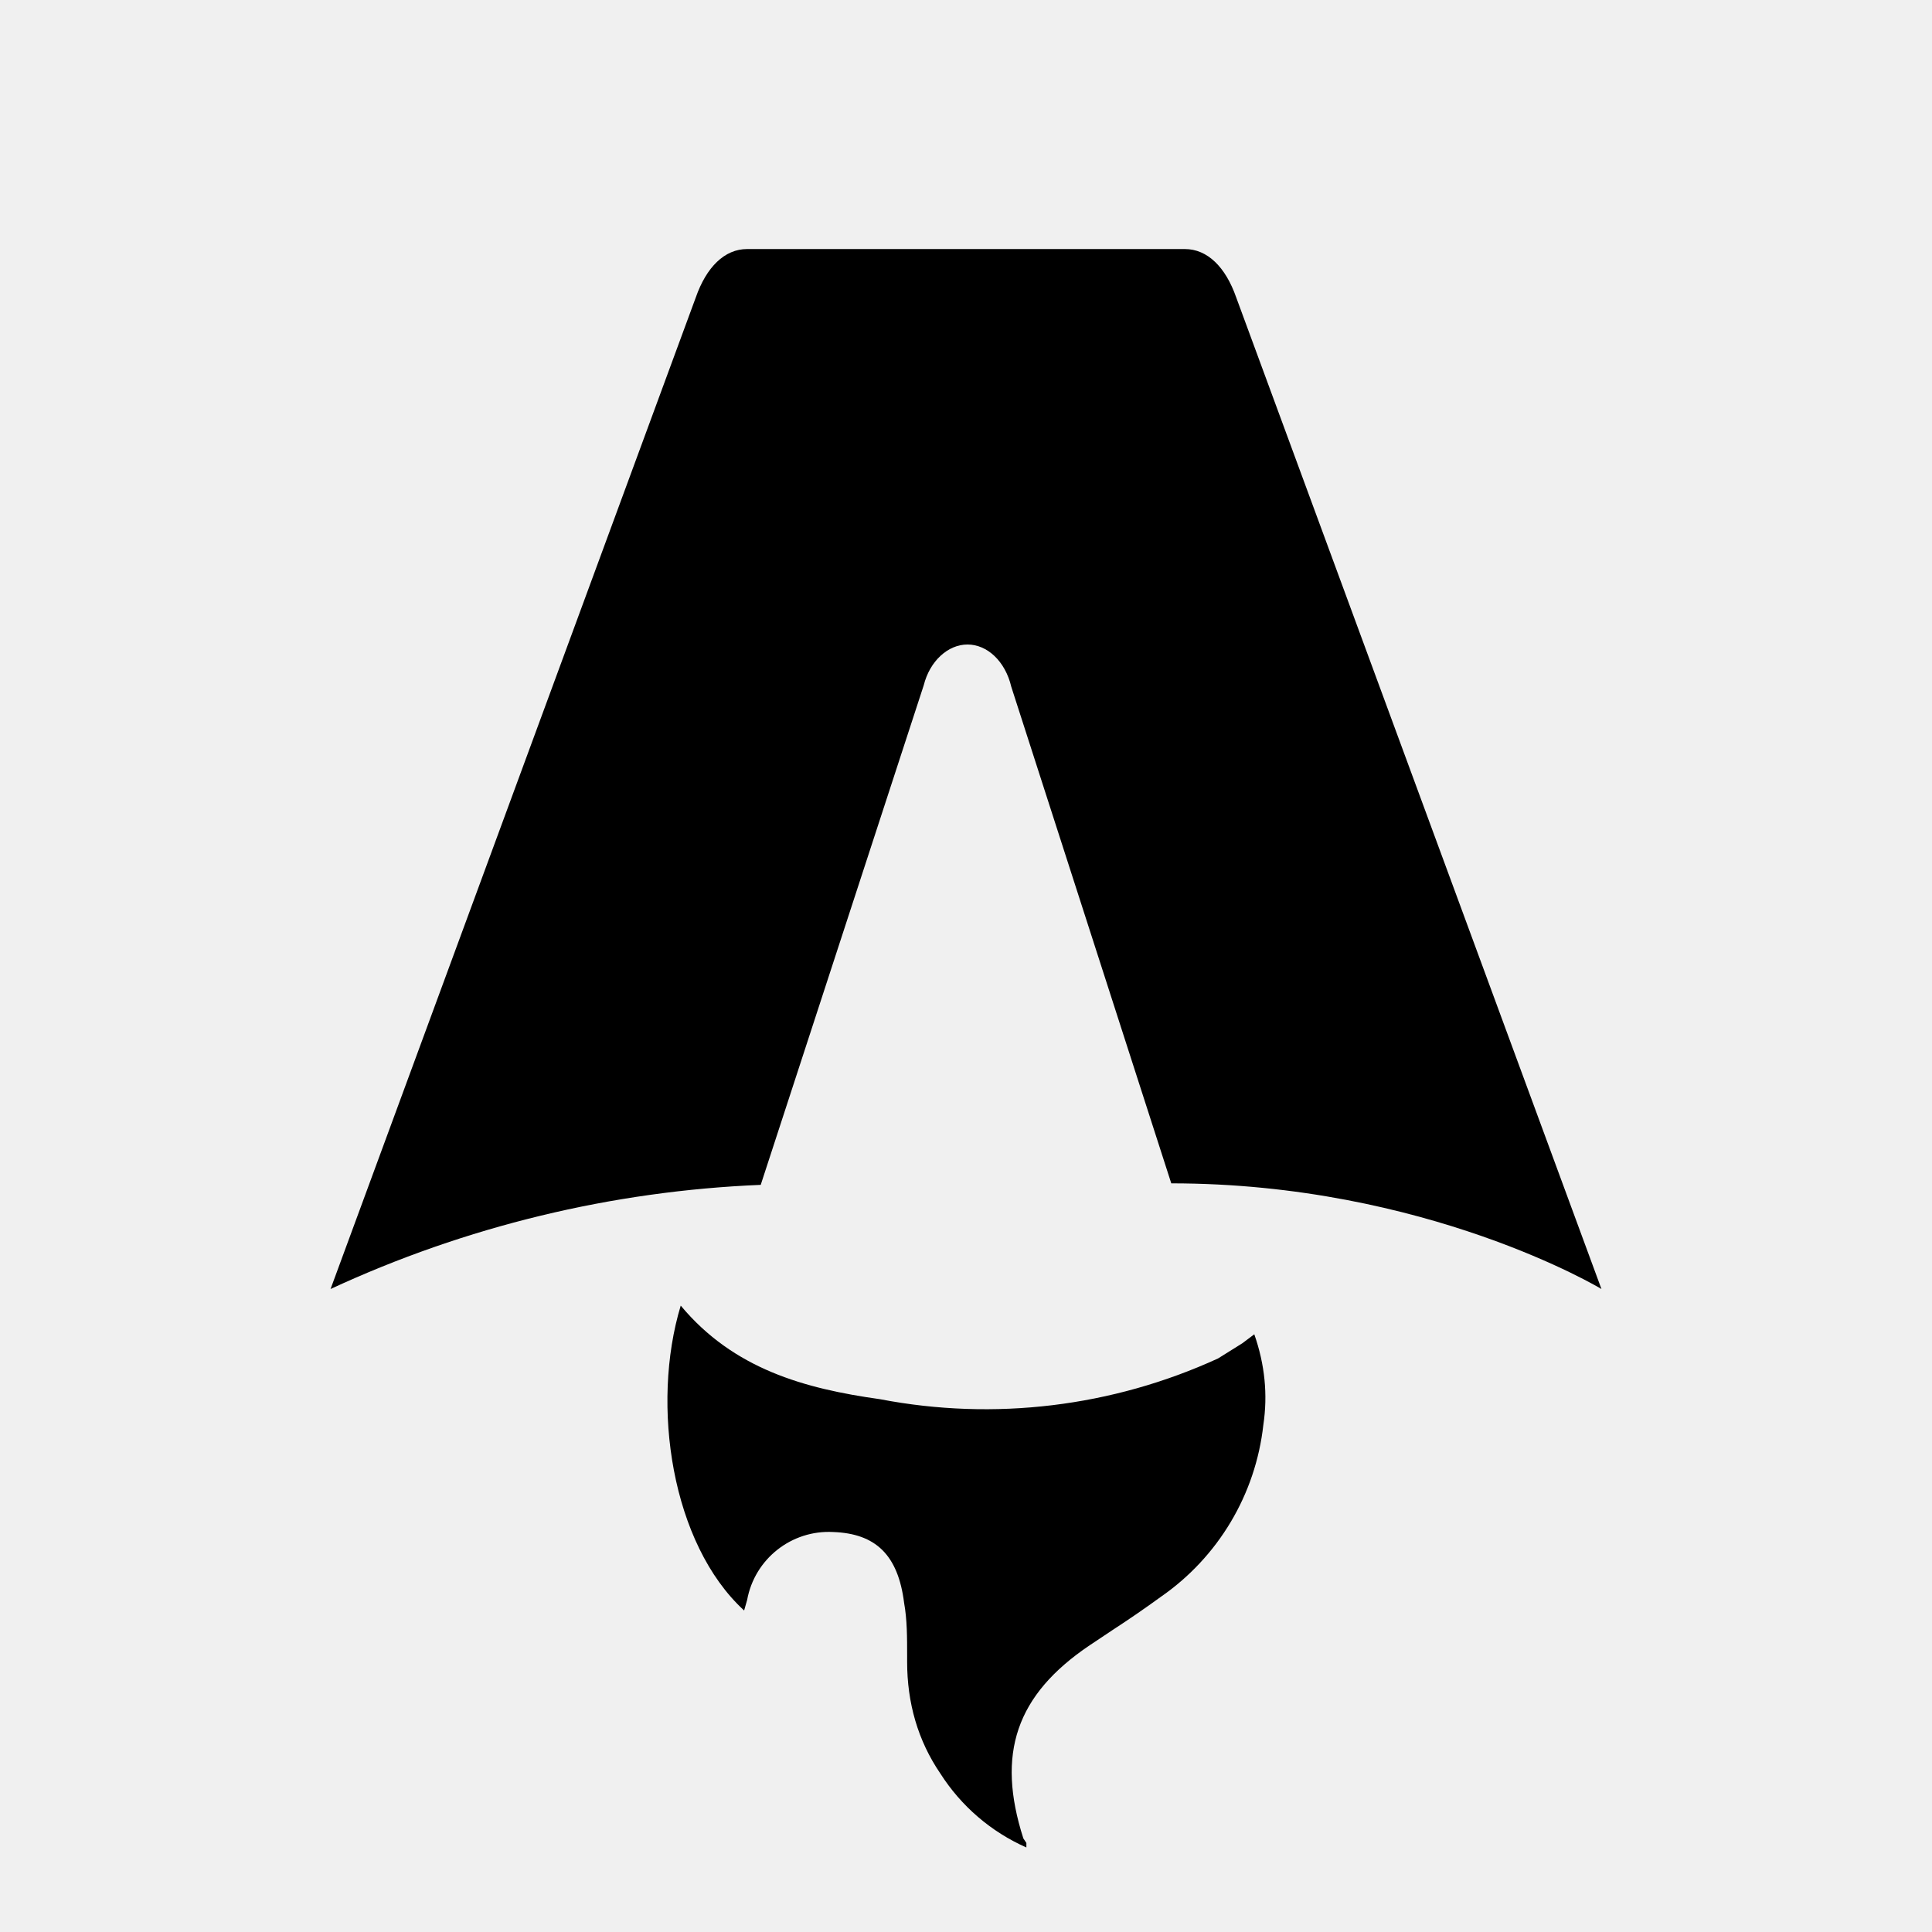
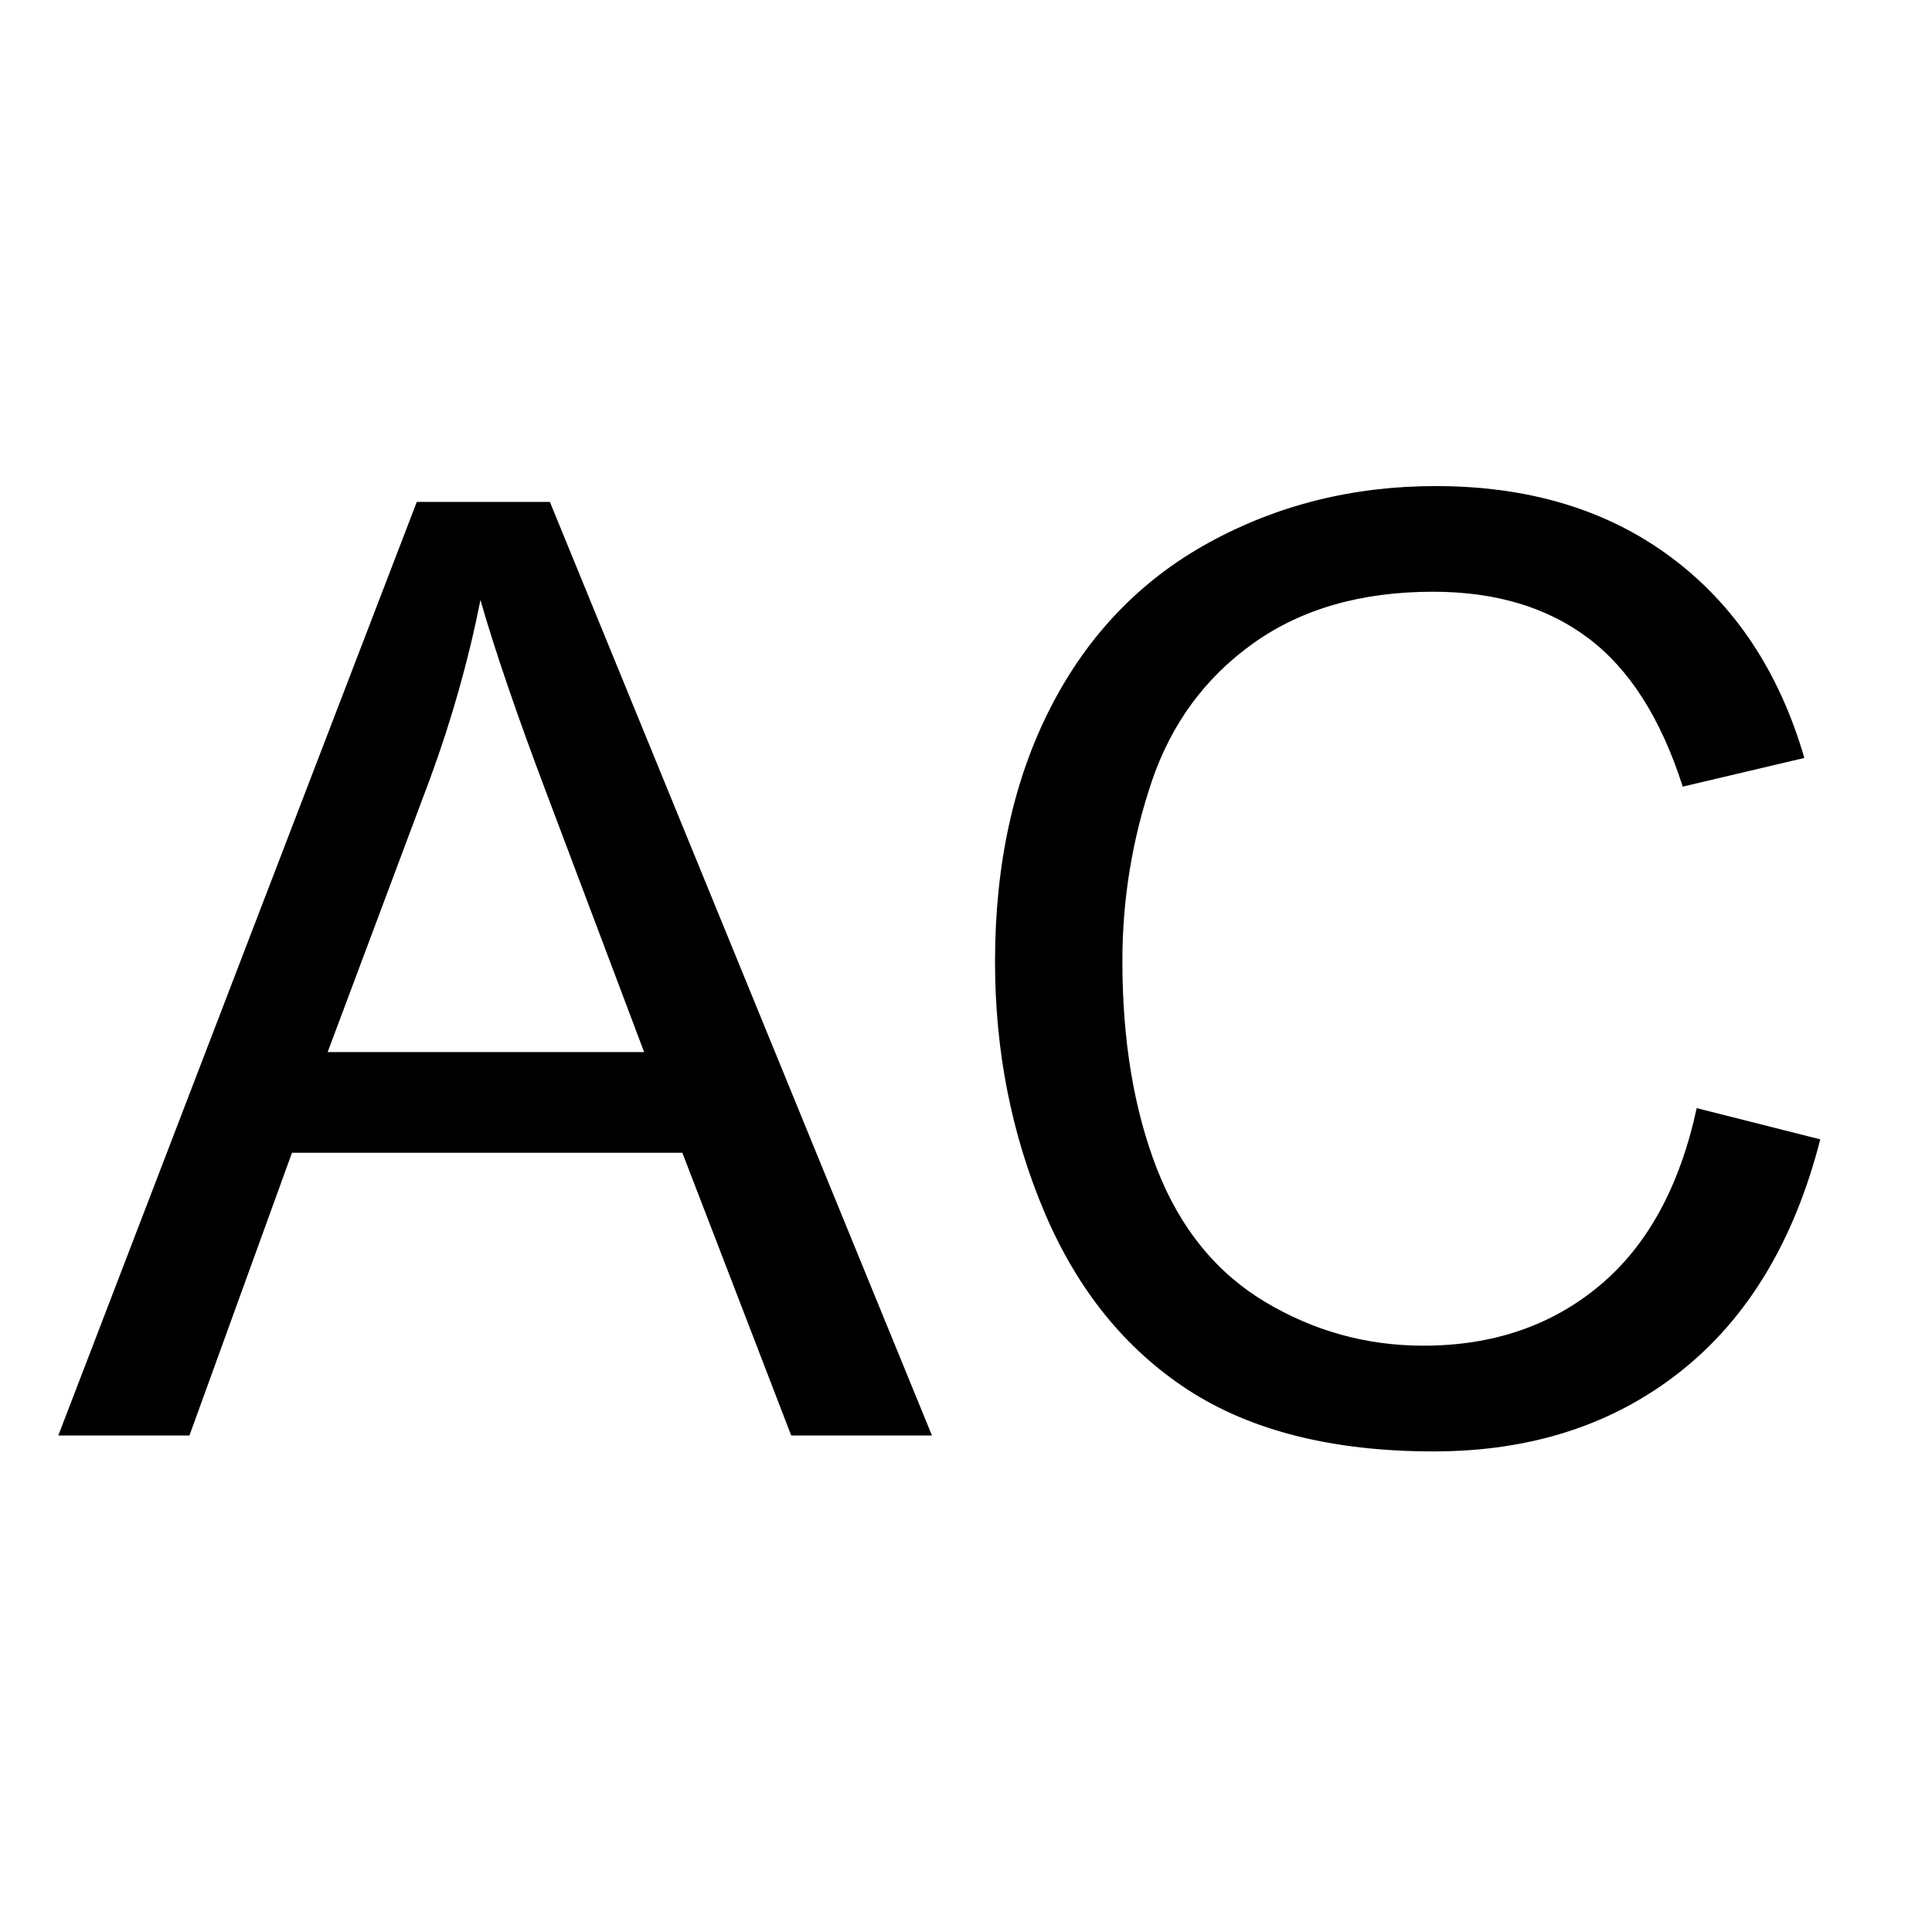
- <svg xmlns="http://www.w3.org/2000/svg" fill="none" viewBox="0 0 128 128">
-   <path d="M50.4 78.5a75.1 75.1 0 0 0-28.5 6.9l24.2-65.7c.7-2 1.9-3.2 3.4-3.2h29c1.5 0 2.7 1.2 3.4 3.2l24.2 65.7s-11.6-7-28.5-7L67 45.5c-.4-1.7-1.6-2.8-2.9-2.8-1.3 0-2.5 1.1-2.9 2.7L50.4 78.5Zm-1.1 28.2Zm-4.2-20.2c-2 6.6-.6 15.8 4.2 20.2a17.5 17.5 0 0 1 .2-.7 5.5 5.5 0 0 1 5.7-4.5c2.8.1 4.3 1.5 4.7 4.7.2 1.1.2 2.3.2 3.5v.4c0 2.7.7 5.2 2.2 7.4a13 13 0 0 0 5.7 4.9v-.3l-.2-.3c-1.8-5.6-.5-9.5 4.4-12.8l1.5-1a73 73 0 0 0 3.2-2.2 16 16 0 0 0 6.8-11.4c.3-2 .1-4-.6-6l-.8.6-1.6 1a37 37 0 0 1-22.4 2.7c-5-.7-9.7-2-13.2-6.2Z" />
-   <style>
-         path { fill: #000; }
-         @media (prefers-color-scheme: dark) {
-             path { fill: #FFF; }
-         }
-     </style>
+ <svg xmlns="http://www.w3.org/2000/svg" version="1.1" viewBox="0.0 0.0 320.0 320.0" fill="none" stroke="none" stroke-linecap="square" stroke-miterlimit="10">
+   <clipPath id="p.0">
+     <path d="m0 0l320.0 0l0 320.0l-320.0 0l0 -320.0z" clip-rule="nonzero" />
+   </clipPath>
+   <g clip-path="url(#p.0)">
+     <path fill="#ffffff" d="m0 0l320.0 0l0 320.0l-320.0 0z" fill-rule="evenodd" />
+     <path fill="#000000" fill-opacity="0.0" d="m0 0l320.0 0l0 320.0l-320.0 0z" fill-rule="evenodd" />
+     <path fill="#000000" d="m9.658 237.76l59.375 -154.625l22.047 0l63.281 154.625l-23.312 0l-18.031 -46.828l-64.656 0l-16.984 46.828l-21.719 0zm44.609 -63.5l52.422 0l-16.141 -42.812q-7.375 -19.516 -10.969 -32.062q-2.953 14.875 -8.328 29.531l-16.984 45.344zm226.758 9.281l20.469 5.172q-6.438 25.203 -23.156 38.453q-16.719 13.234 -40.875 13.234q-24.984 0 -40.656 -10.172q-15.656 -10.188 -23.828 -29.484q-8.172 -19.312 -8.172 -41.453q0 -24.156 9.219 -42.141q9.234 -17.984 26.266 -27.312q17.031 -9.328 37.5 -9.328q23.203 0 39.016 11.812q15.828 11.812 22.047 33.219l-20.141 4.75q-5.391 -16.875 -15.625 -24.578q-10.219 -7.703 -25.719 -7.703q-17.828 0 -29.797 8.547q-11.969 8.547 -16.828 22.938q-4.844 14.391 -4.844 29.688q0 19.719 5.734 34.438q5.75 14.719 17.875 22.0q12.141 7.266 26.266 7.266q17.203 0 29.109 -9.906q11.922 -9.922 16.141 -29.438z" fill-rule="nonzero" />
+   </g>
</svg>
